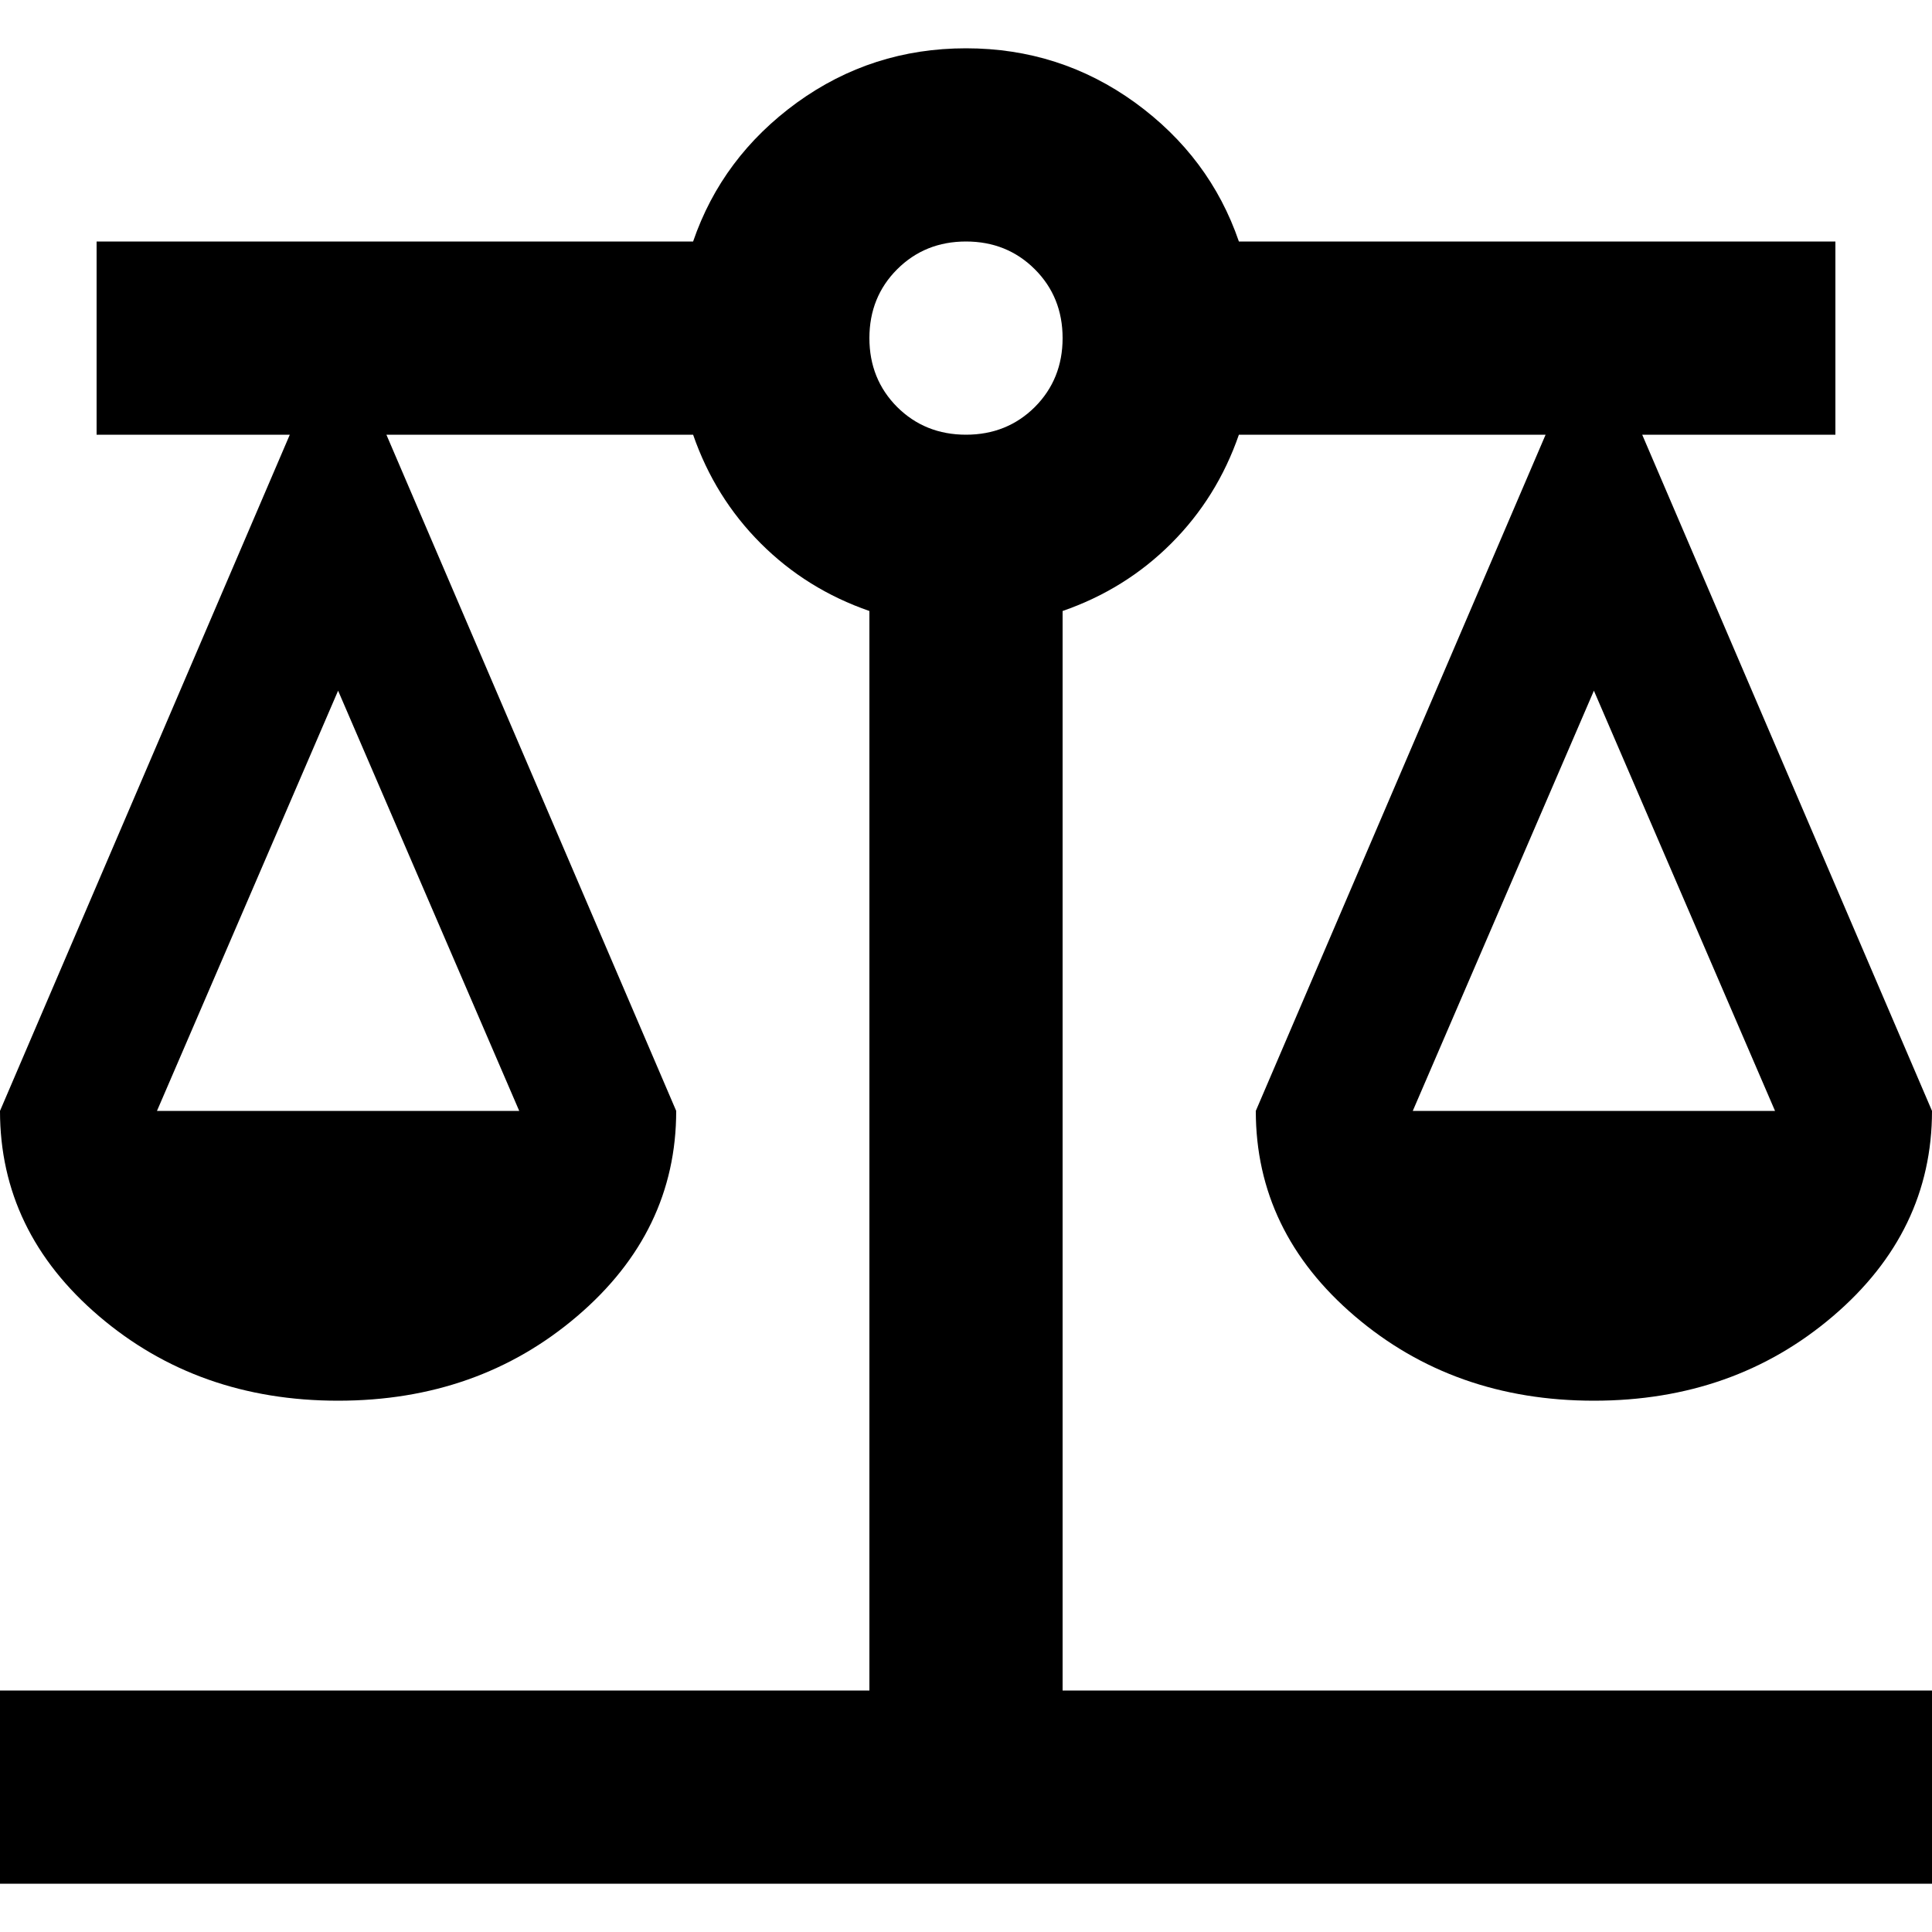
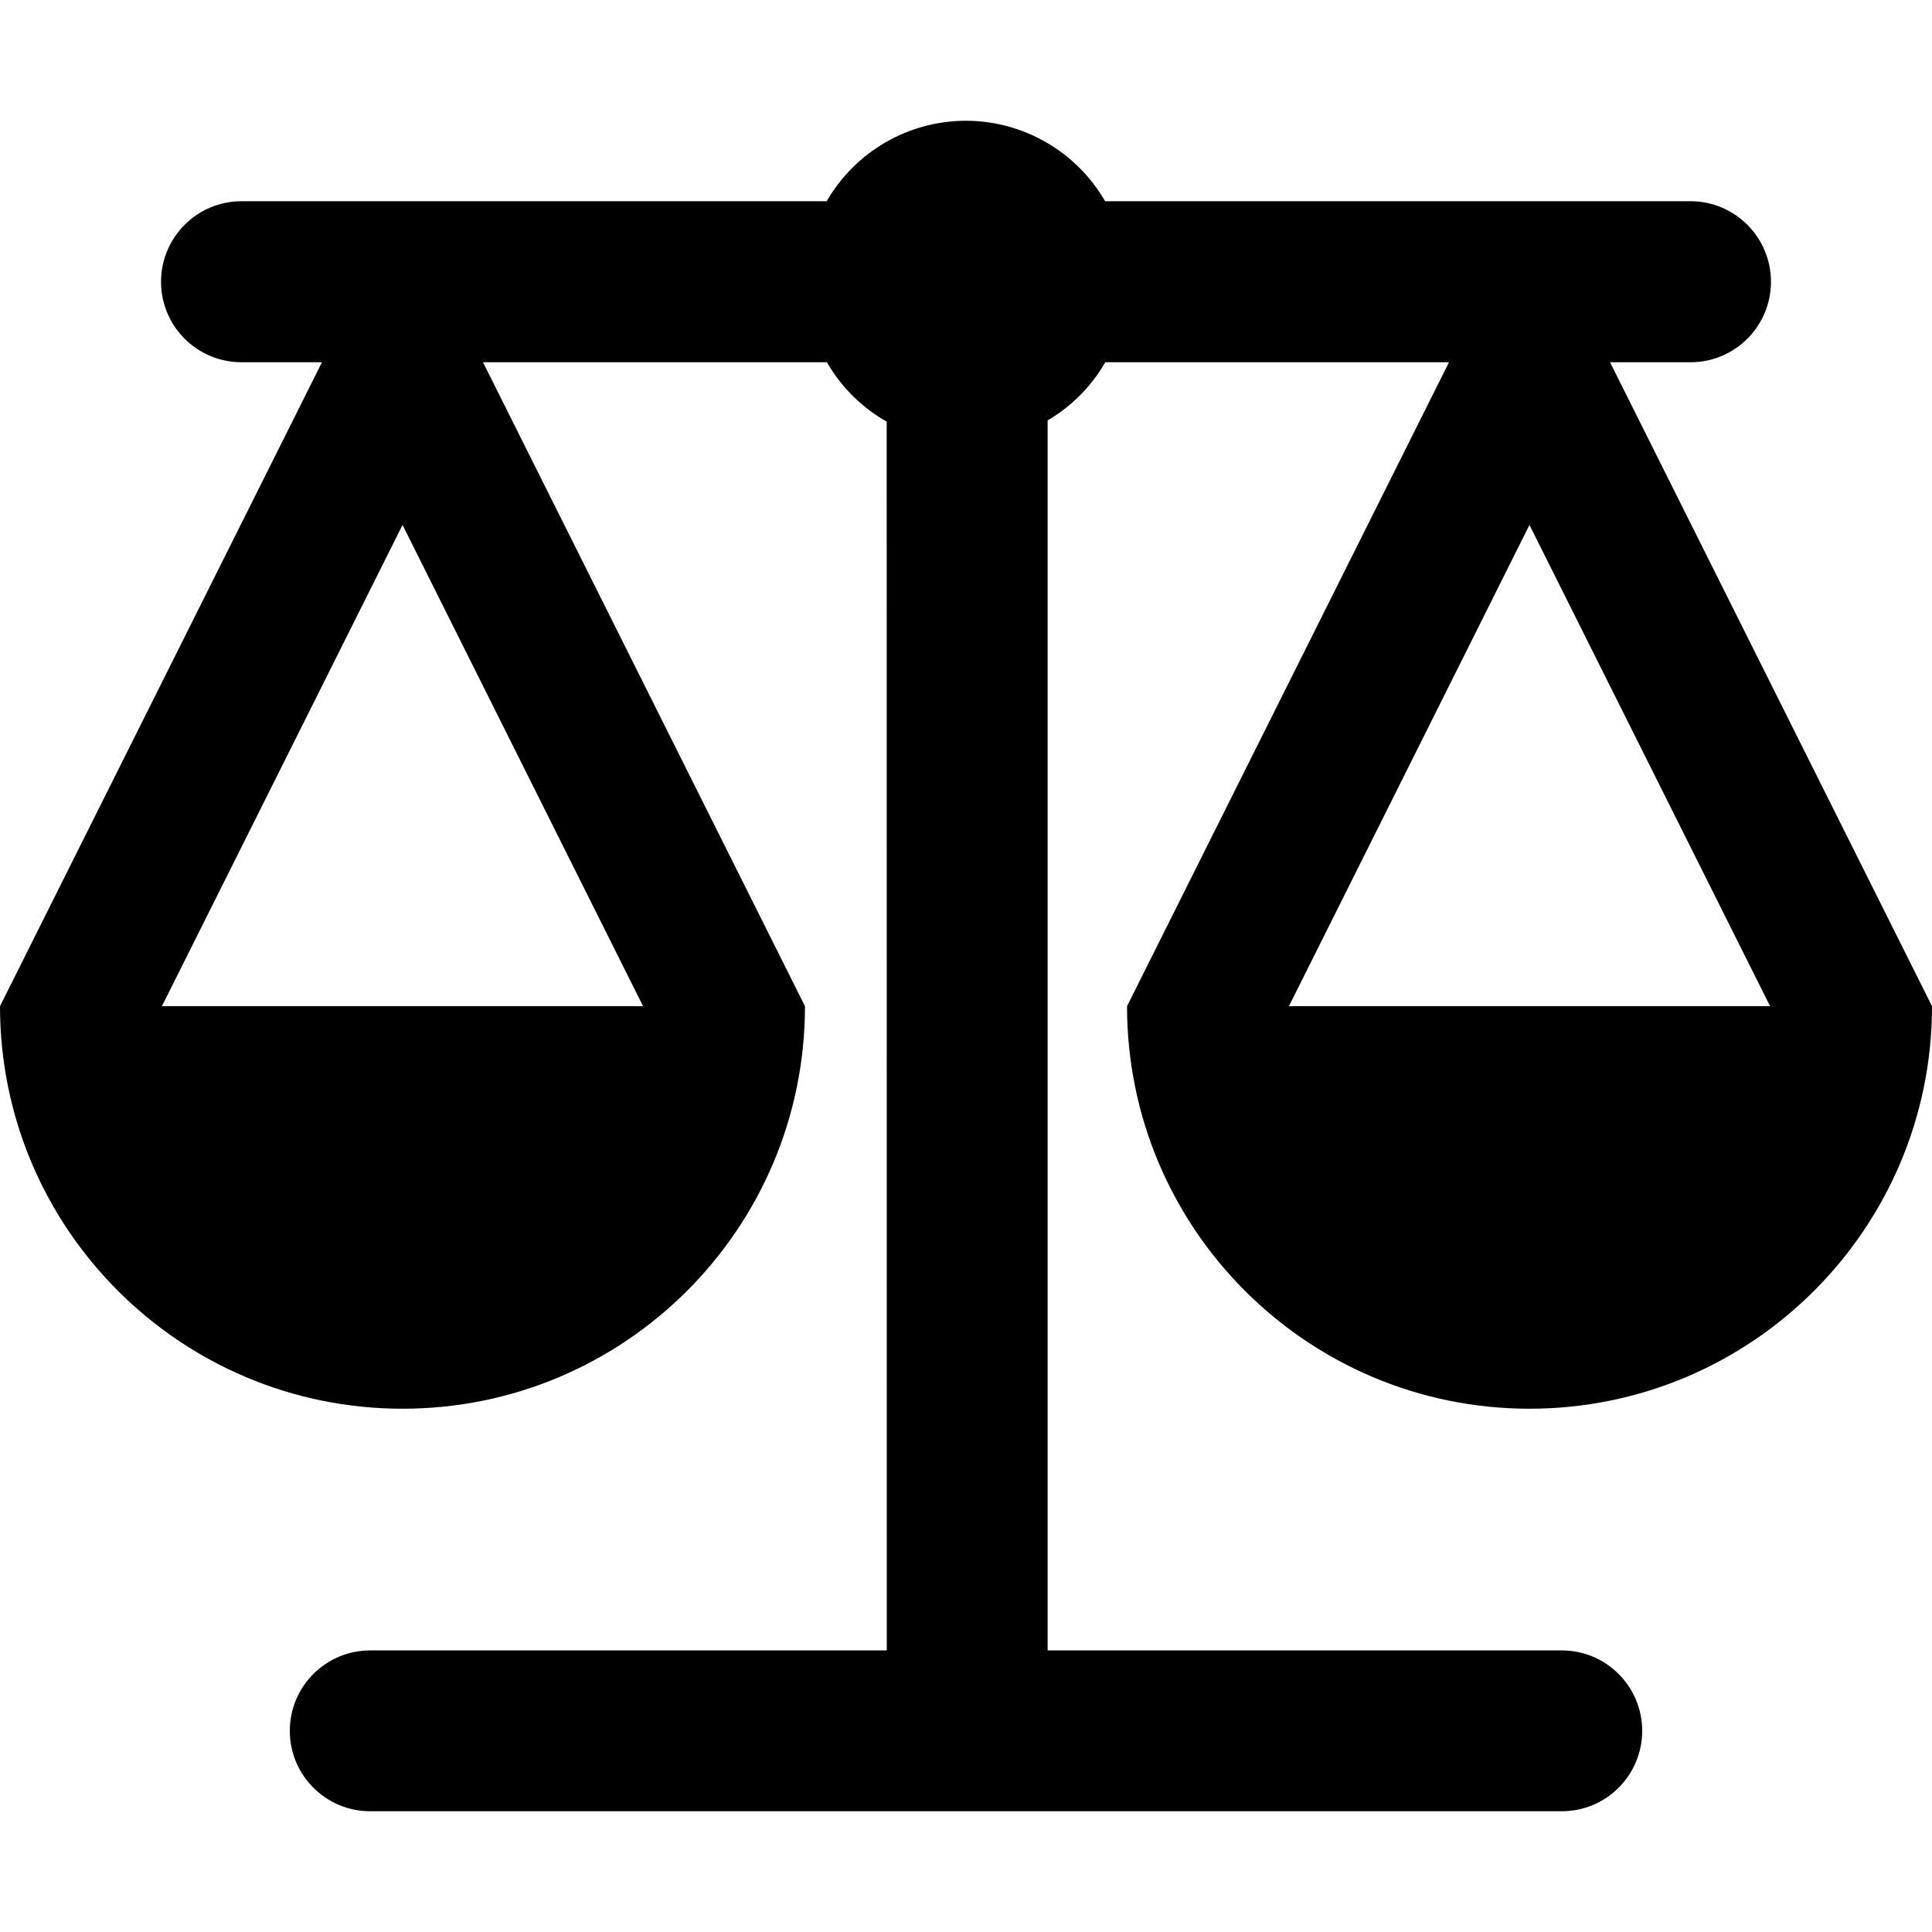
<svg xmlns="http://www.w3.org/2000/svg" width="20px" height="20px" viewBox="0 0 20 20" version="1.1">
  <g id="Nutrition-facts" stroke="none" stroke-width="1" fill="none" fill-rule="evenodd">
-     <path d="M0,19.5 L0,17.5 L9,17.5 L9,6.325 C8.567,6.175 8.192,5.942 7.875,5.625 C7.558,5.308 7.325,4.933 7.175,4.5 L4,4.5 L7,11.5 C7,12.333 6.658,13.042 5.975,13.625 C5.292,14.208 4.467,14.5 3.5,14.5 C2.533,14.5 1.708,14.208 1.025,13.625 C0.342,13.042 0,12.333 0,11.5 L3,4.5 L1,4.5 L1,2.5 L7.175,2.5 C7.375,1.917 7.733,1.438 8.25,1.062 C8.767,0.688 9.35,0.5 10,0.5 C10.65,0.5 11.233,0.688 11.75,1.062 C12.267,1.438 12.625,1.917 12.825,2.5 L19,2.5 L19,4.5 L17,4.5 L20,11.5 C20,12.333 19.658,13.042 18.975,13.625 C18.292,14.208 17.467,14.5 16.5,14.5 C15.533,14.5 14.708,14.208 14.025,13.625 C13.342,13.042 13,12.333 13,11.5 L16,4.5 L12.825,4.5 C12.675,4.933 12.442,5.308 12.125,5.625 C11.808,5.942 11.433,6.175 11,6.325 L11,17.5 L20,17.5 L20,19.5 L0,19.5 Z M14.625,11.5 L18.375,11.5 L16.5,7.15 L14.625,11.5 Z M1.625,11.5 L5.375,11.5 L3.5,7.15 L1.625,11.5 Z M10,4.5 C10.283,4.5 10.521,4.404 10.713,4.213 C10.904,4.021 11,3.783 11,3.5 C11,3.217 10.904,2.979 10.713,2.788 C10.521,2.596 10.283,2.5 10,2.5 C9.717,2.5 9.479,2.596 9.287,2.788 C9.096,2.979 9,3.217 9,3.5 C9,3.783 9.096,4.021 9.287,4.213 C9.479,4.404 9.717,4.5 10,4.5 Z" id="Shape" fill="#000000" fill-rule="nonzero" />
+     <path d="M10,1.25 C10.594,1.251 11.143,1.569 11.44,2.083 L17.5,2.083 C17.96,2.083 18.333,2.457 18.333,2.917 C18.333,3.377 17.96,3.75 17.5,3.75 L16.667,3.75 L20,10.416 C20,12.717 18.134,14.583 15.833,14.583 C13.533,14.583 11.667,12.717 11.667,10.416 L15,3.75 L11.442,3.75 C11.296,4.003 11.089,4.209 10.845,4.352 L10.845,17.085 L16.168,17.085 C16.627,17.085 17,17.458 17,17.918 C17,18.377 16.627,18.75 16.168,18.75 L3.832,18.75 C3.373,18.75 3,18.377 3,17.918 C3,17.458 3.373,17.085 3.832,17.085 L9.18,17.085 L9.179,4.365 C8.926,4.221 8.71,4.011 8.56,3.75 L5,3.75 L8.333,10.416 C8.333,12.717 6.468,14.583 4.167,14.583 C1.866,14.583 0,12.717 0,10.416 L3.333,3.75 L2.5,3.75 C2.04,3.75 1.667,3.377 1.667,2.917 C1.667,2.457 2.04,2.083 2.5,2.083 L8.558,2.083 C8.855,1.568 9.405,1.25 10,1.25 Z M4.167,5.434 L1.676,10.416 L6.657,10.416 L4.167,5.434 Z M15.833,5.434 L13.343,10.416 L18.324,10.416 L15.833,5.434 Z" id="Shape" fill="#000000" fill-rule="nonzero" />
  </g>
</svg>
